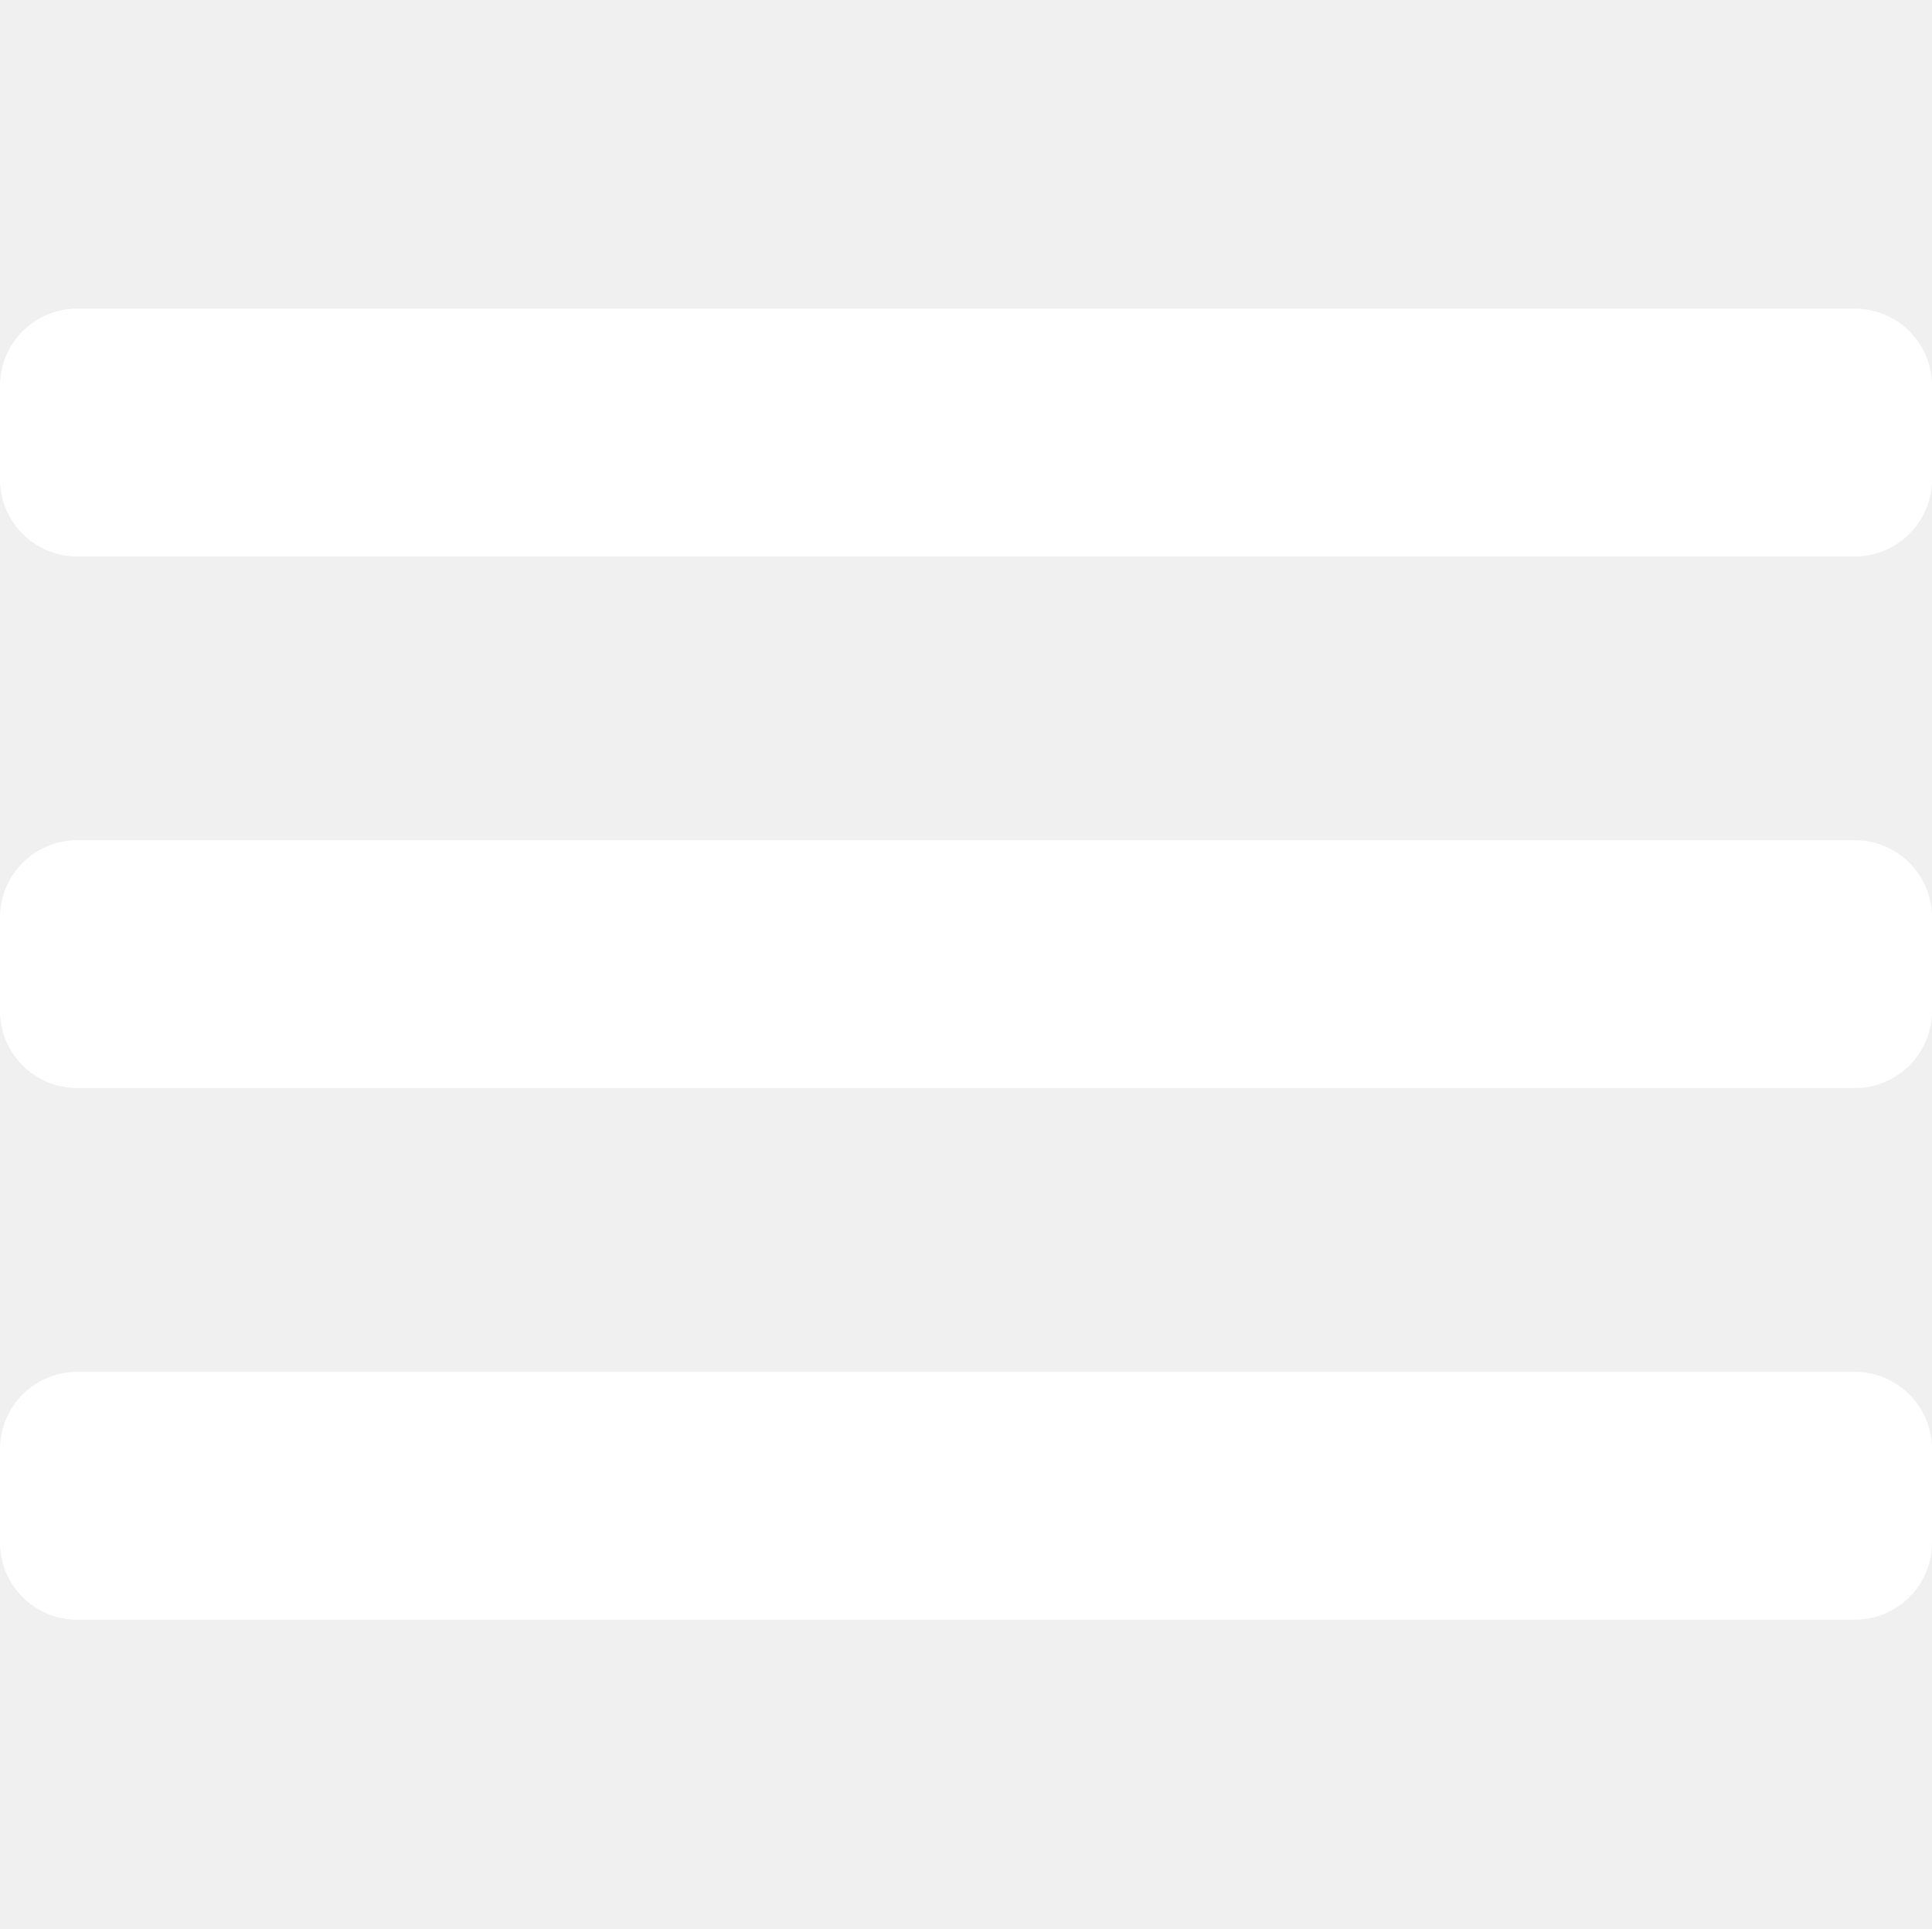
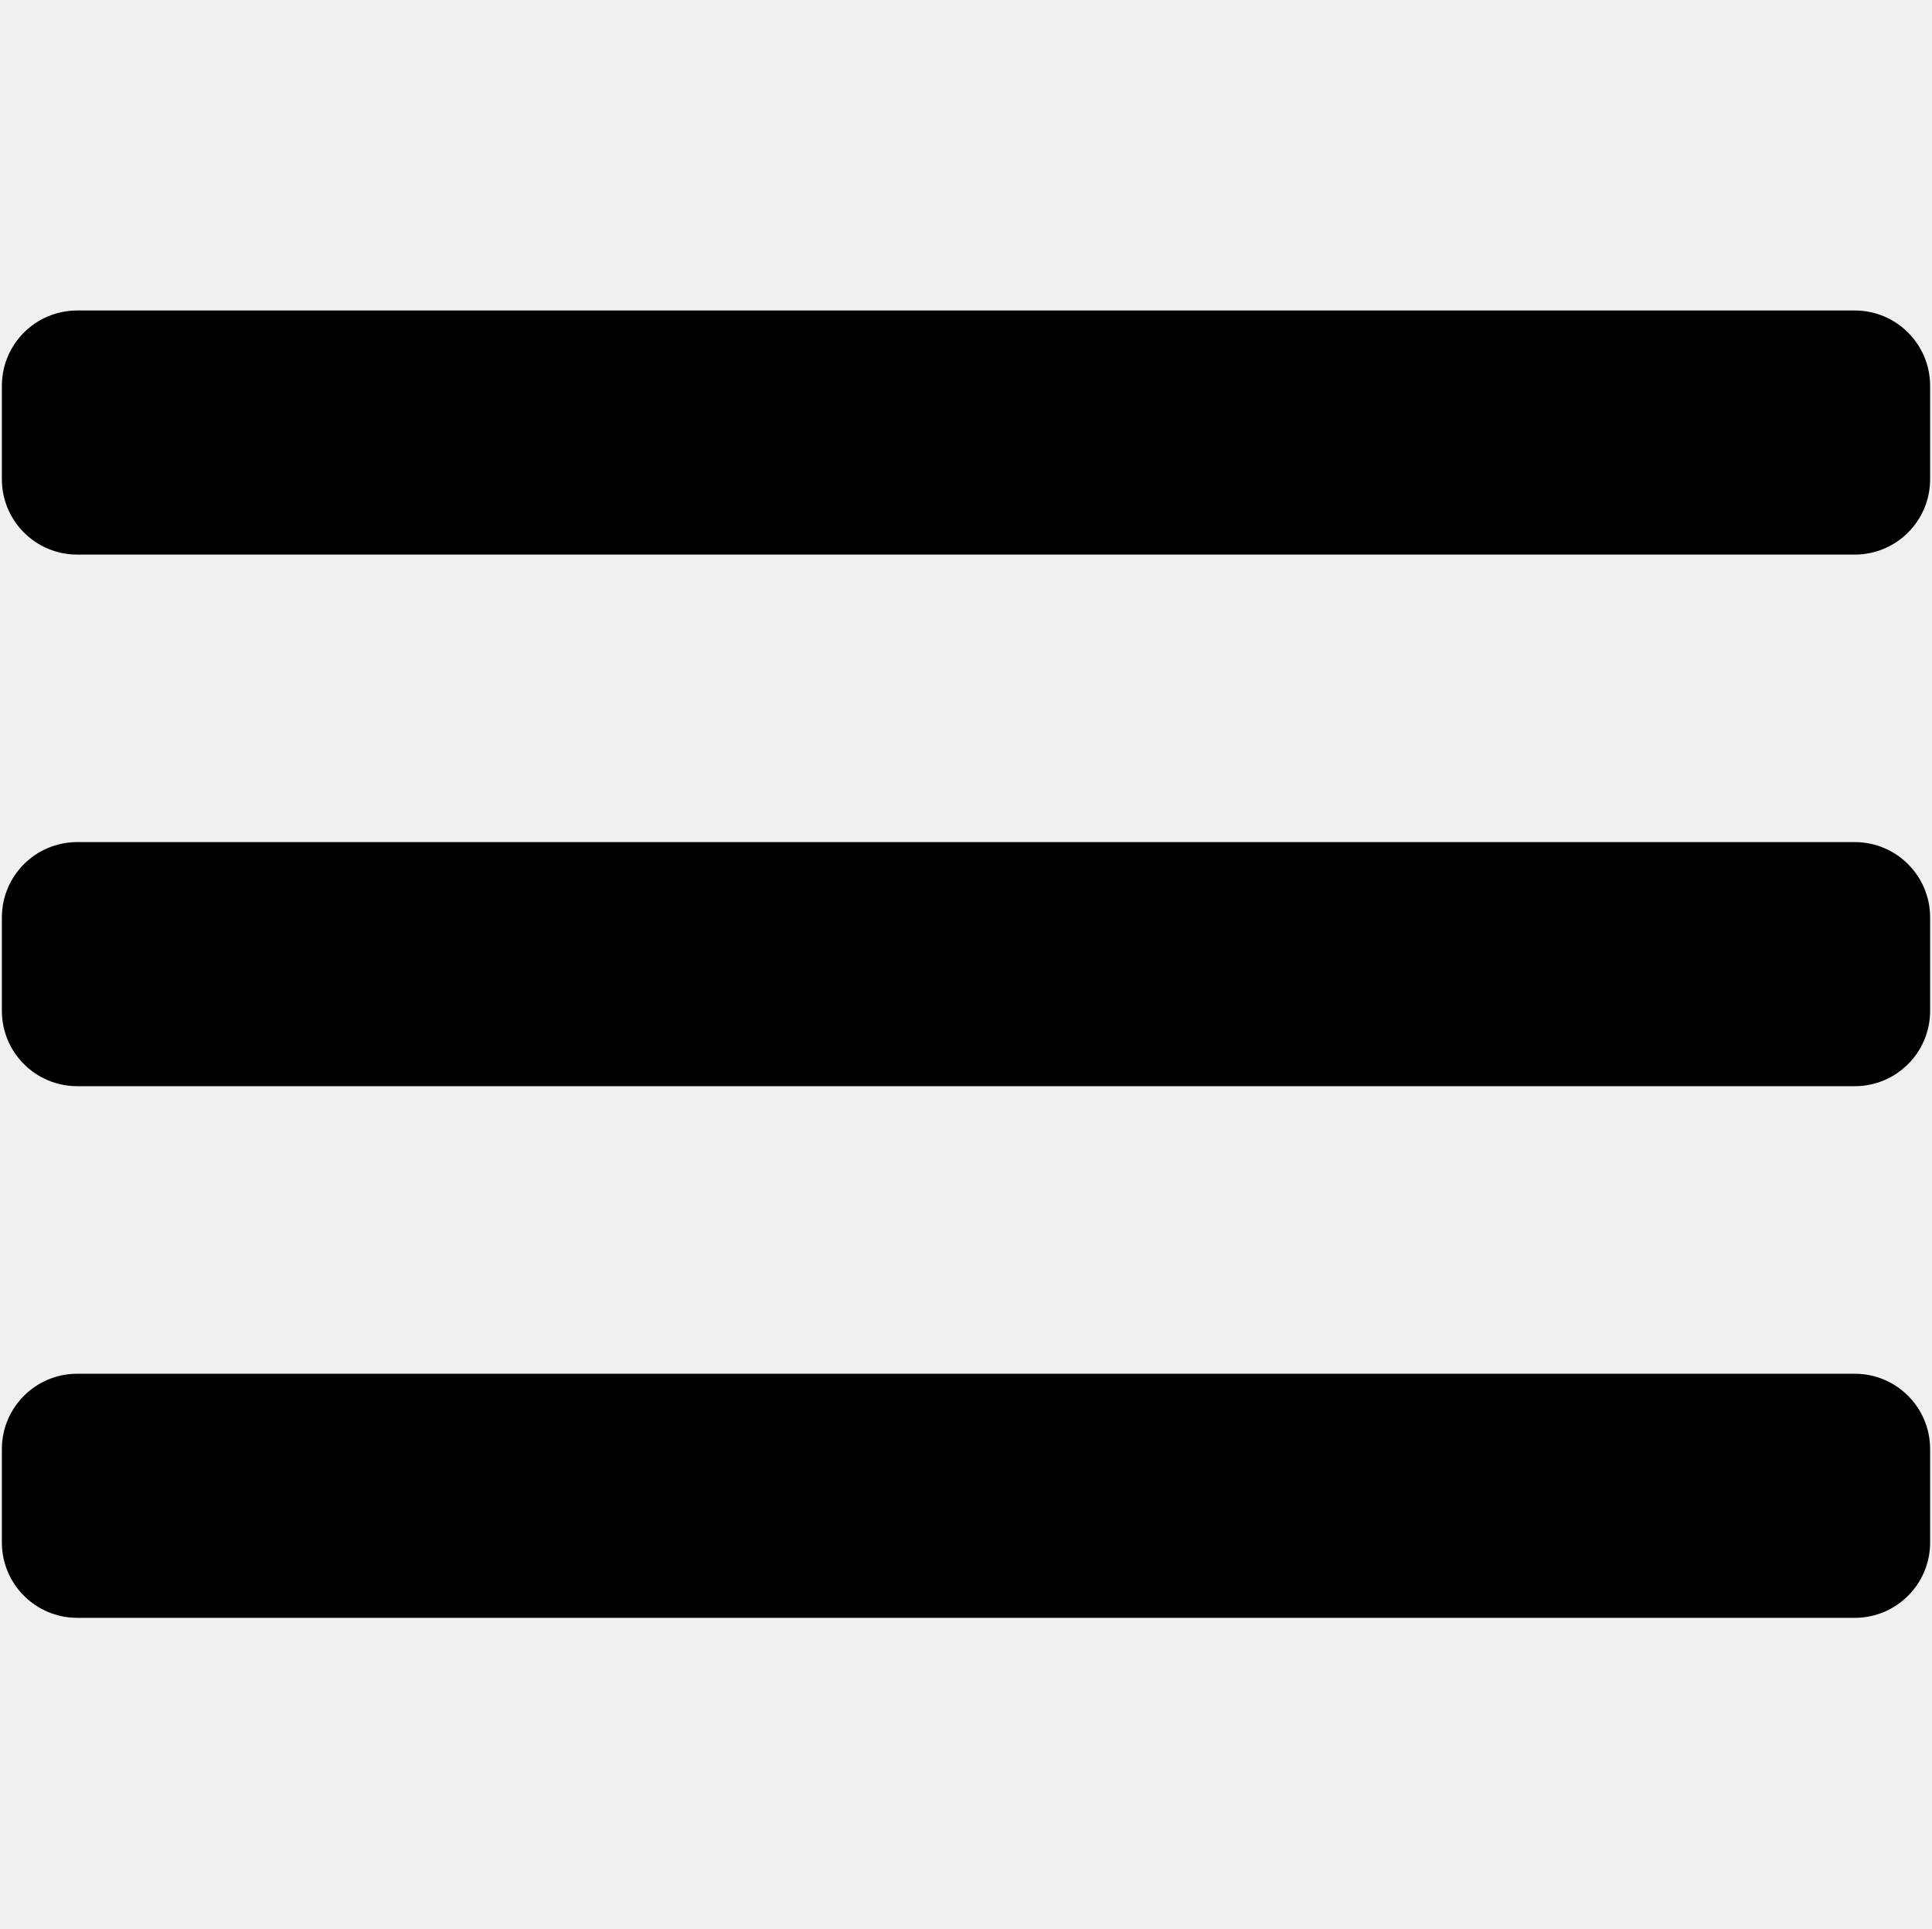
<svg xmlns="http://www.w3.org/2000/svg" id="Layer_8" viewBox="0 0 513 512">
-   <defs>
-     <style>.cls-1{fill:#fff;stroke:#fff;stroke-miterlimit:10;}</style>
-   </defs>
-   <rect class="cls-1" x=".5" y="82.44" width="512" height="64.81" rx="20" ry="20" />
-   <rect class="cls-1" x=".5" y="223.59" width="512" height="64.81" rx="20" ry="20" />
-   <rect class="cls-1" x=".5" y="364.75" width="512" height="64.81" rx="20" ry="20" />
+   <rect x=".5" y="82.44" width="512" height="64.81" rx="20" ry="20" />
+   <rect x=".5" y="223.59" width="512" height="64.81" rx="20" ry="20" />
+   <rect x=".5" y="364.75" width="512" height="64.81" rx="20" ry="20" />
</svg>
